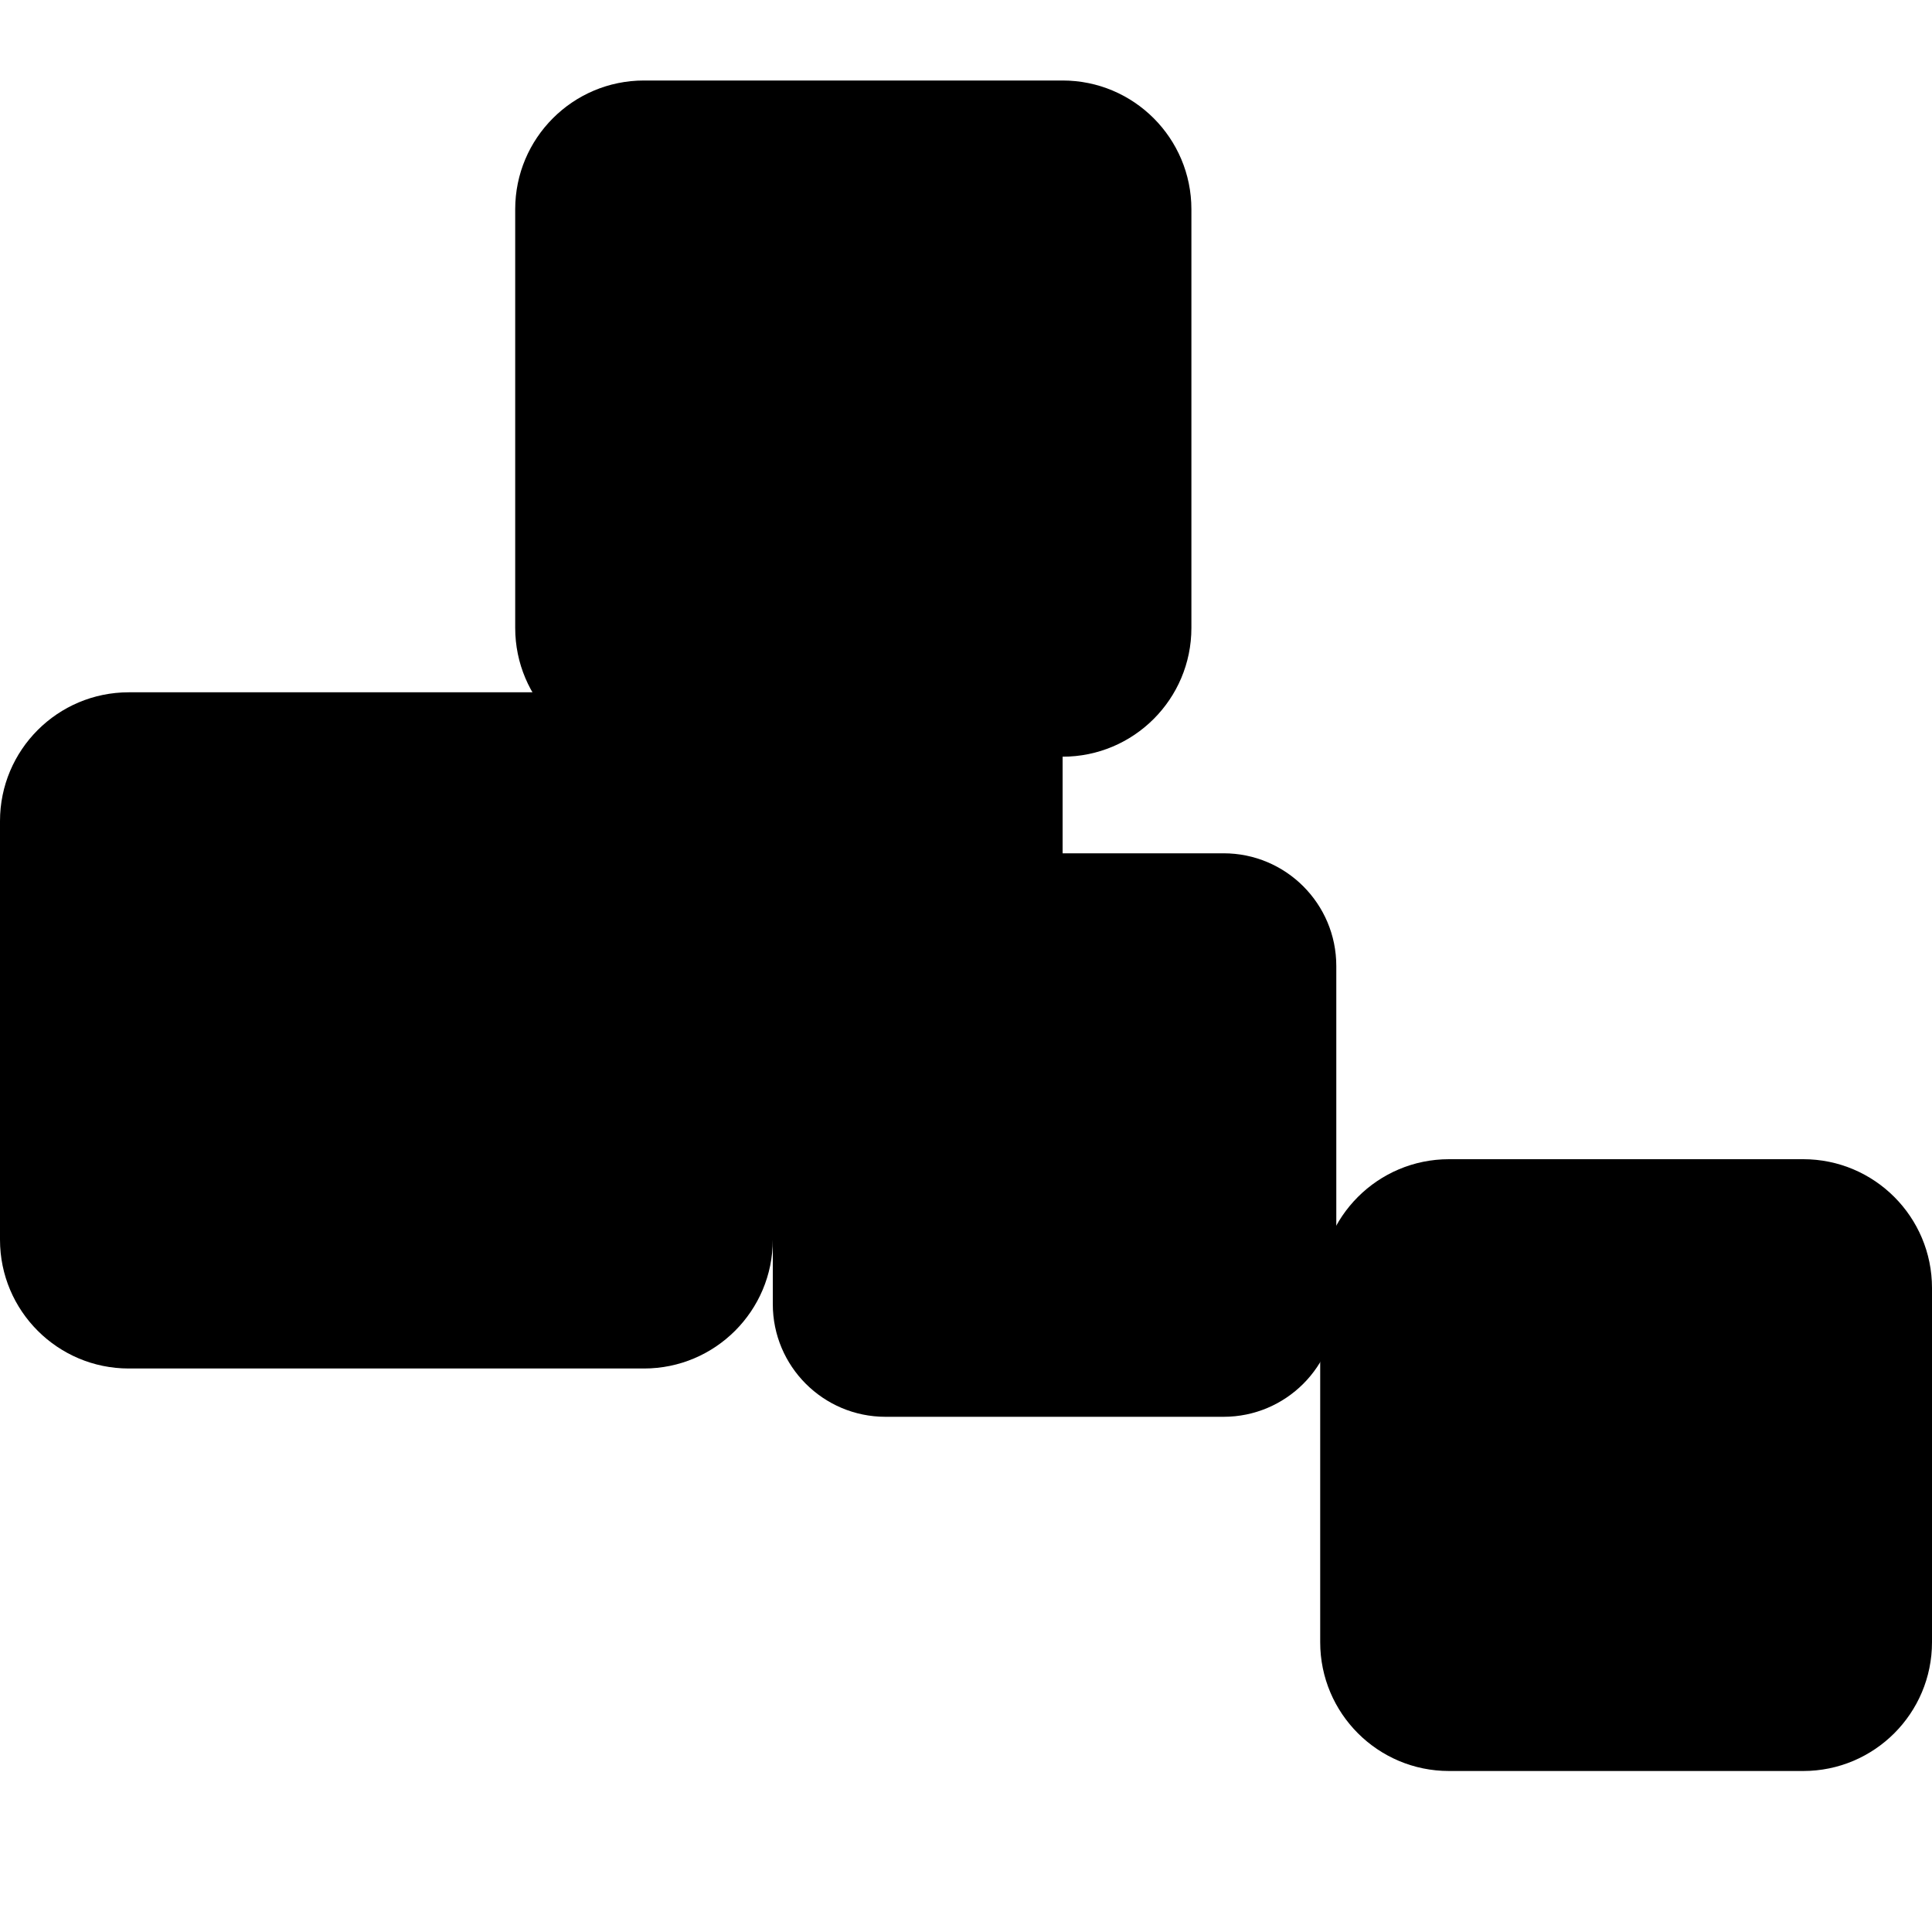
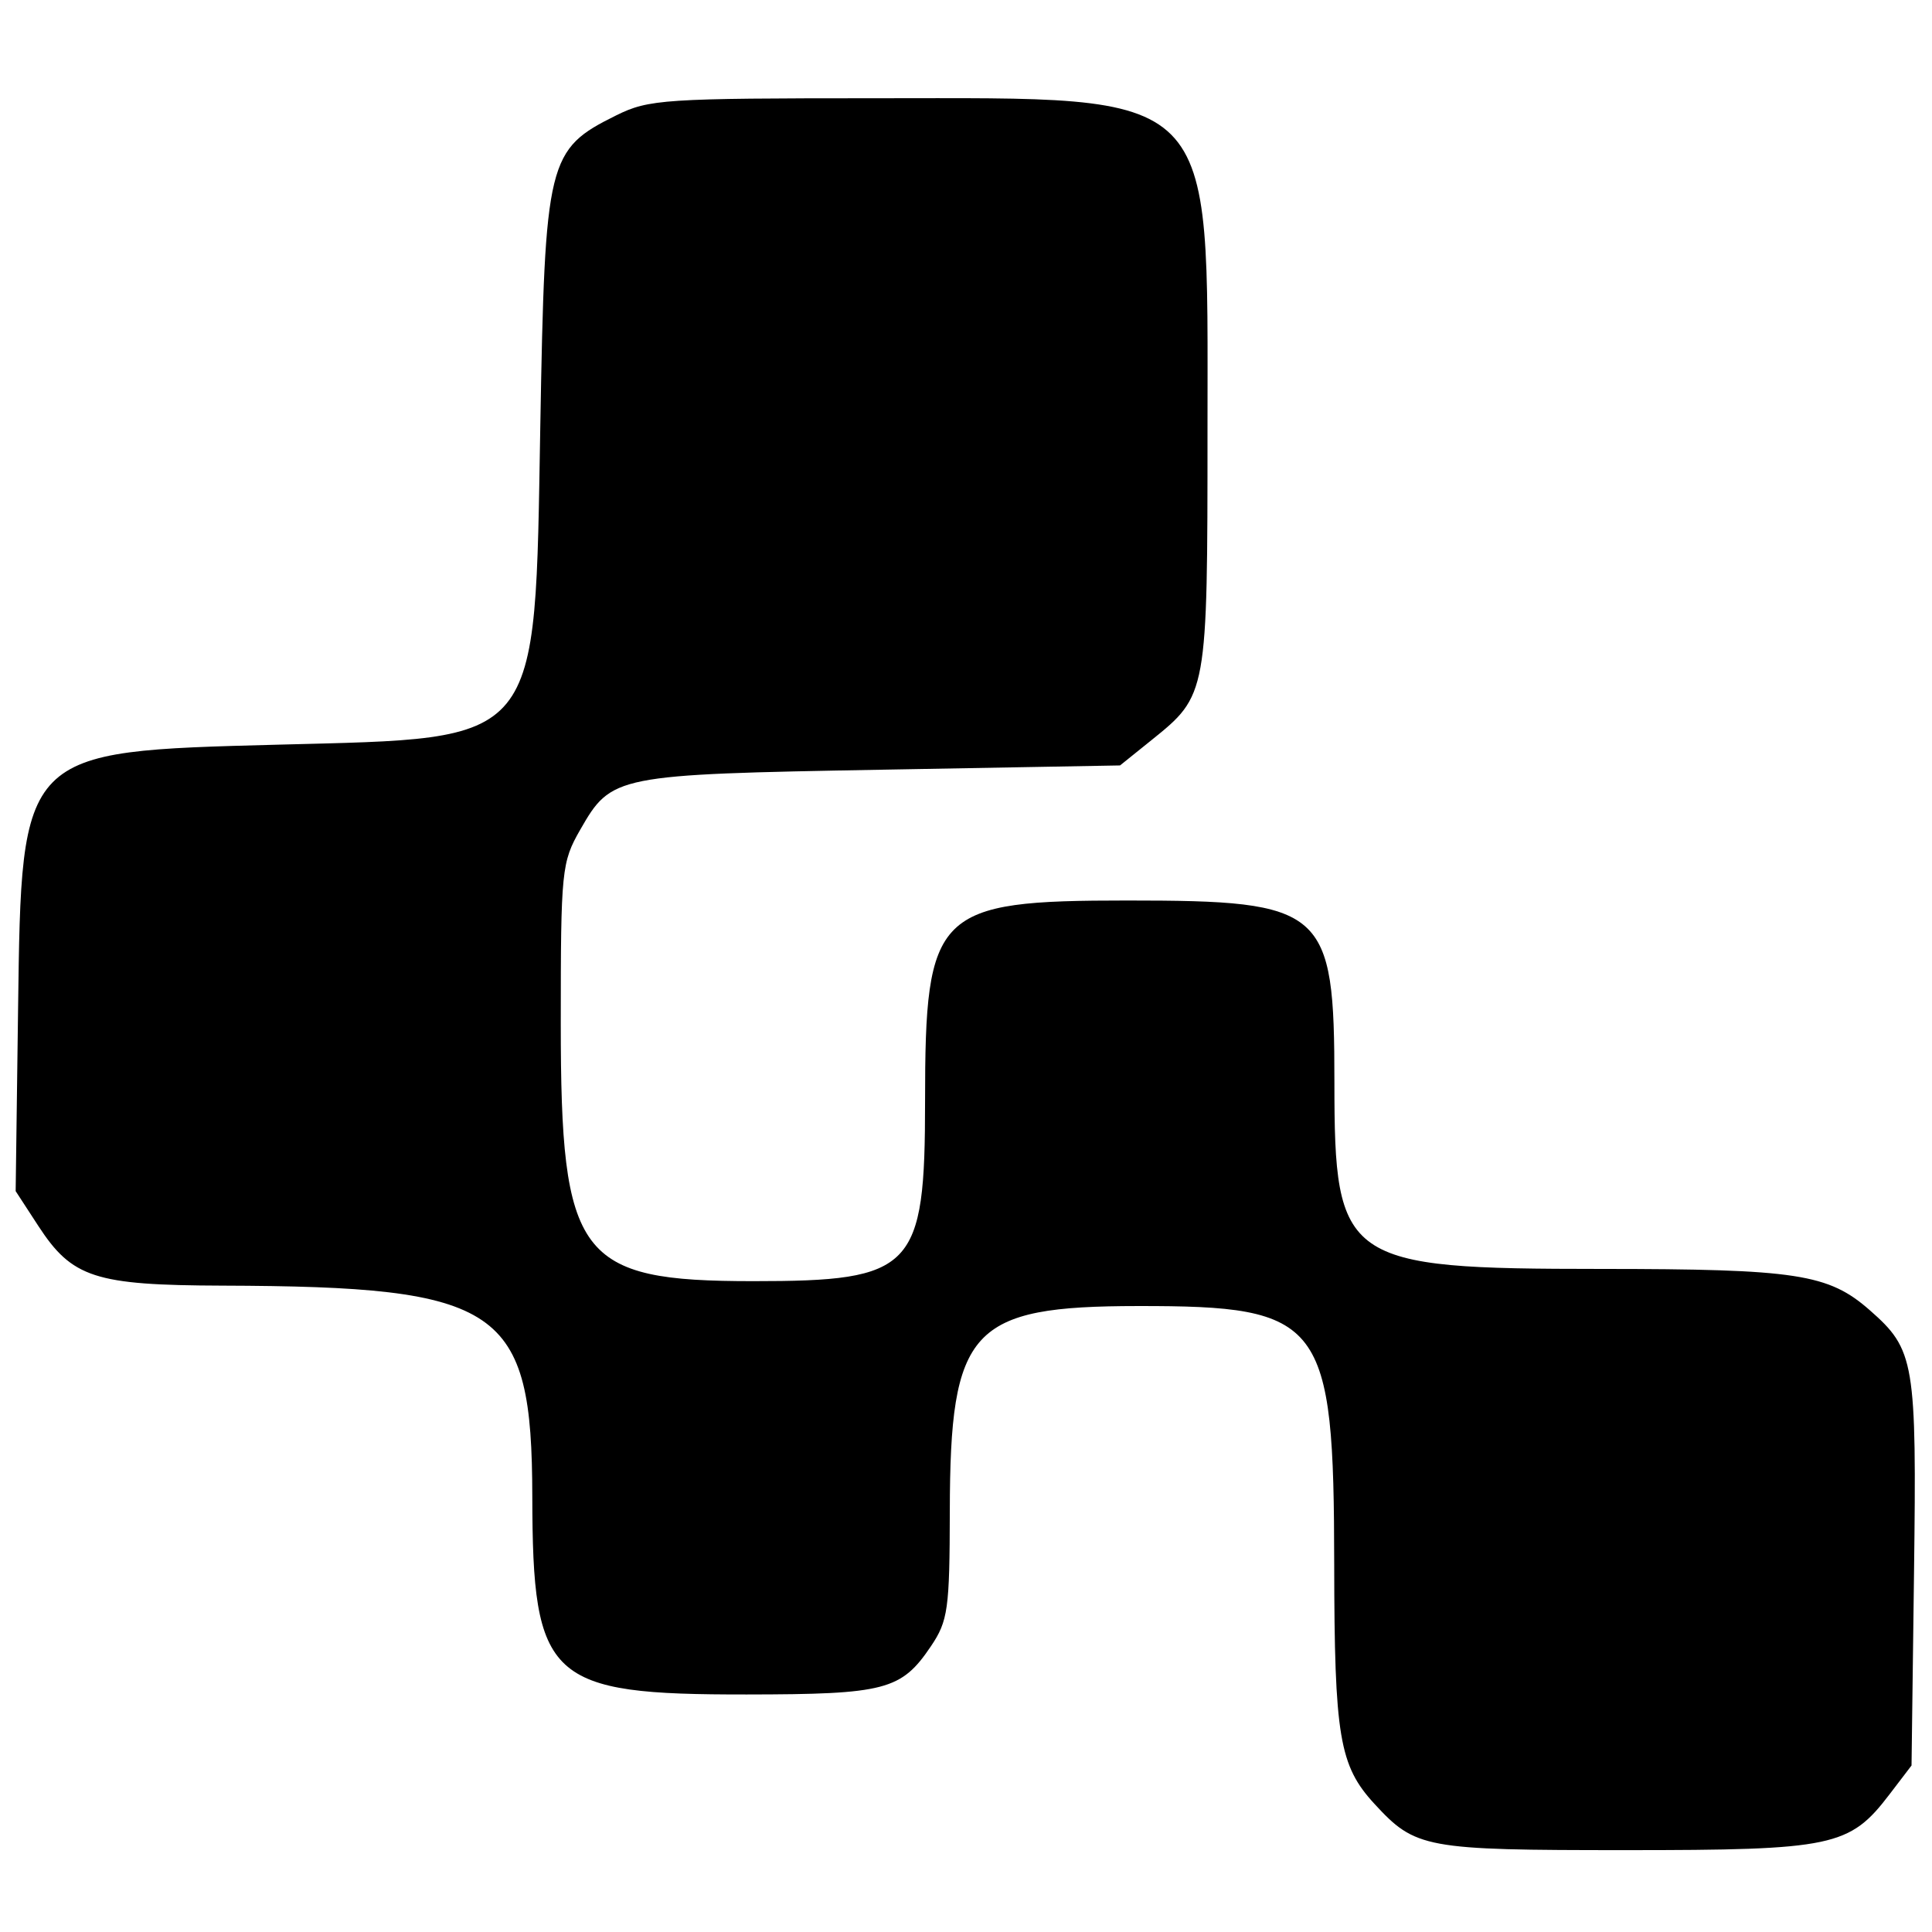
- <svg xmlns="http://www.w3.org/2000/svg" viewBox="0 0 24 24" fill="currentColor">
-   <rect x="6.4" y="1" width="8.4" height="8.4" rx="1.6" />
-   <rect x="0" y="8.6" width="9.6" height="8.4" rx="1.6" />
-   <rect x="7.6" y="9.2" width="5.6" height="5.6" />
-   <rect x="9.6" y="10.6" width="7" height="7" rx="1.4" />
-   <rect x="16.4" y="14.4" width="7.6" height="7.6" rx="1.6" />
+ <svg xmlns="http://www.w3.org/2000/svg" viewBox="23 23 236 236" fill="currentColor">
+   <path fill-rule="evenodd" d="M 98.274 37.093 C 89.873 41.252, 89.570 42.491, 89 75 C 88.309 114.393, 89.359 113.115, 57 113.963 C 25.459 114.789, 25.626 114.620, 25.207 146.320 L 24.913 168.500 27.673 172.739 C 31.809 179.092, 34.580 179.993, 50.151 180.044 C 84.318 180.156, 87.982 182.647, 88.022 205.784 C 88.061 228.265, 89.949 230.009, 114.218 229.985 C 131.144 229.969, 133.102 229.456, 136.720 224.088 C 138.802 220.999, 139.002 219.565, 139.022 207.602 C 139.059 185.281, 141.556 182.557, 162 182.537 C 184.624 182.514, 185.945 184.253, 185.978 214.101 C 186.002 235.119, 186.600 238.684, 190.886 243.339 C 195.907 248.794, 197.026 249, 221.549 249 C 246.927 249, 248.931 248.577, 253.806 242.190 L 256.500 238.661 256.803 215.164 C 257.135 189.317, 256.892 187.868, 251.404 183.050 C 246.341 178.604, 242.477 178.012, 218.500 178.004 C 187.125 177.994, 186.004 177.208, 186.002 155.218 C 185.999 133.974, 184.889 133, 160.685 133 C 137.269 133, 136 134.260, 136 157.518 C 136 178.055, 134.618 179.502, 115 179.498 C 93.611 179.494, 91.500 176.664, 91.500 148 C 91.500 129.301, 91.598 128.330, 93.876 124.353 C 97.694 117.691, 98.117 117.606, 130.658 117.023 L 159.817 116.500 163.658 113.409 C 170.485 107.917, 170.500 107.834, 170.500 75.500 C 170.500 33.346, 172.152 35, 130.038 35.001 C 104.112 35.002, 102.253 35.124, 98.274 37.093" />
</svg>
